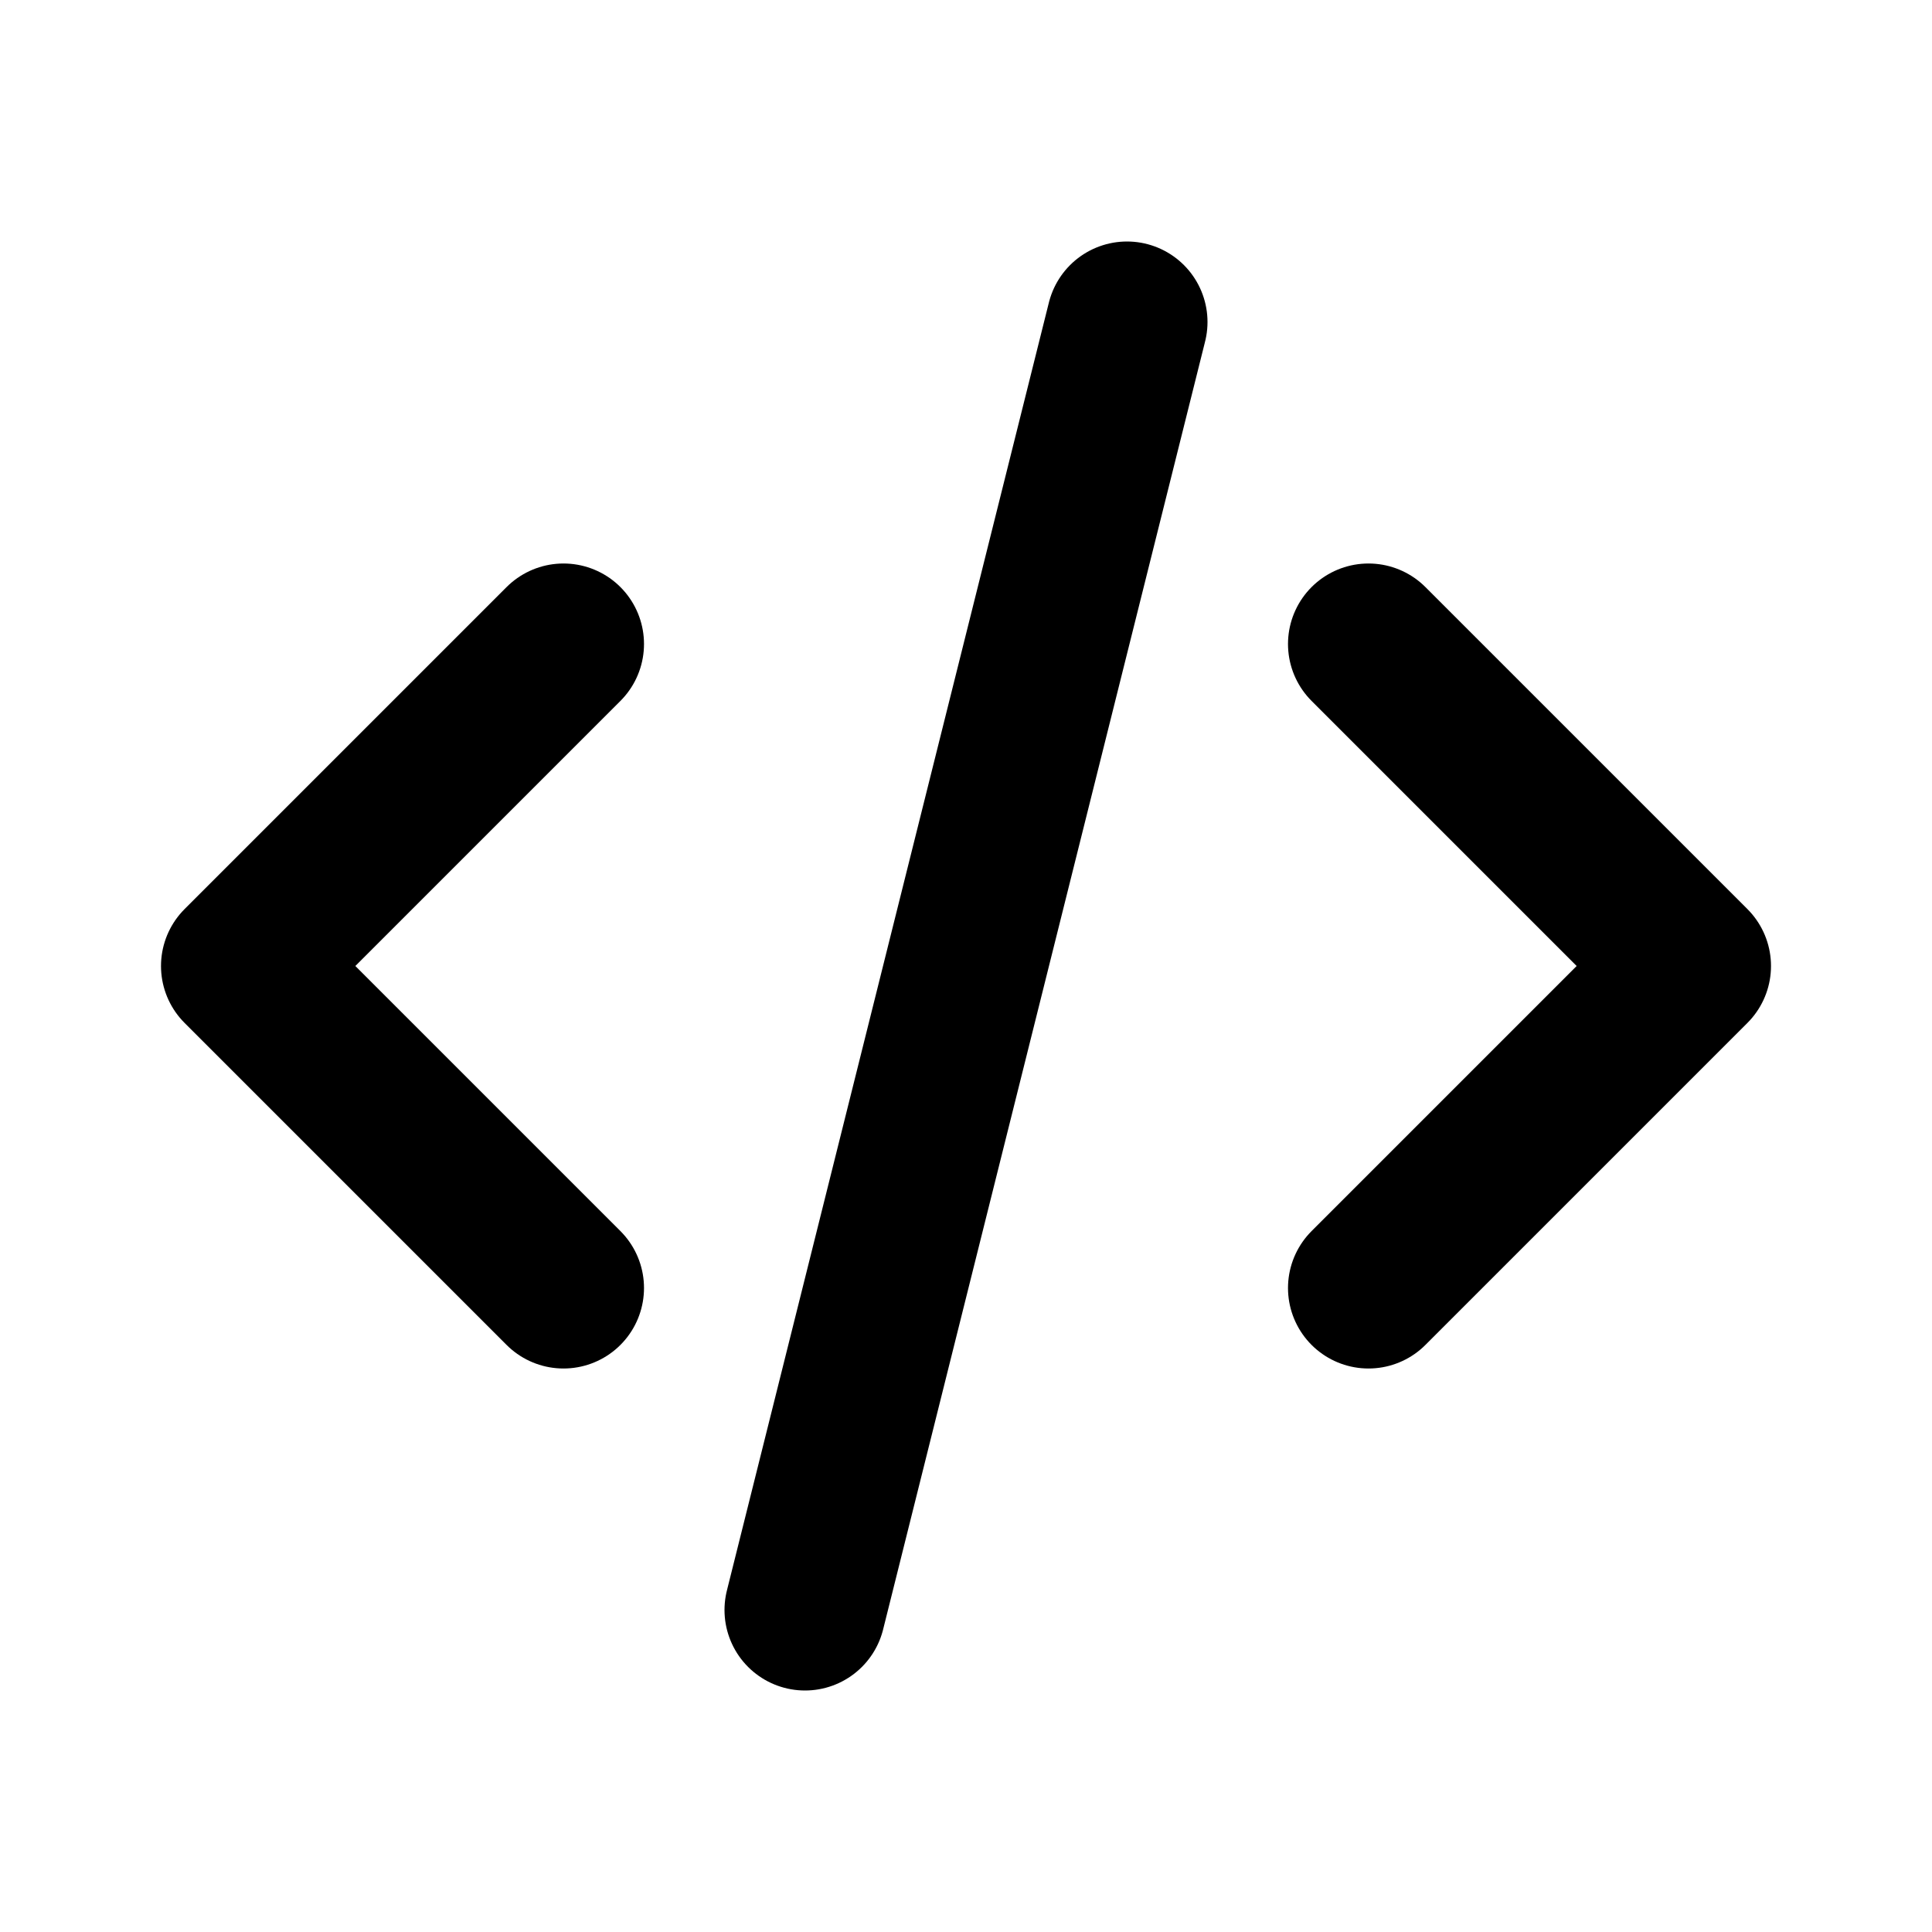
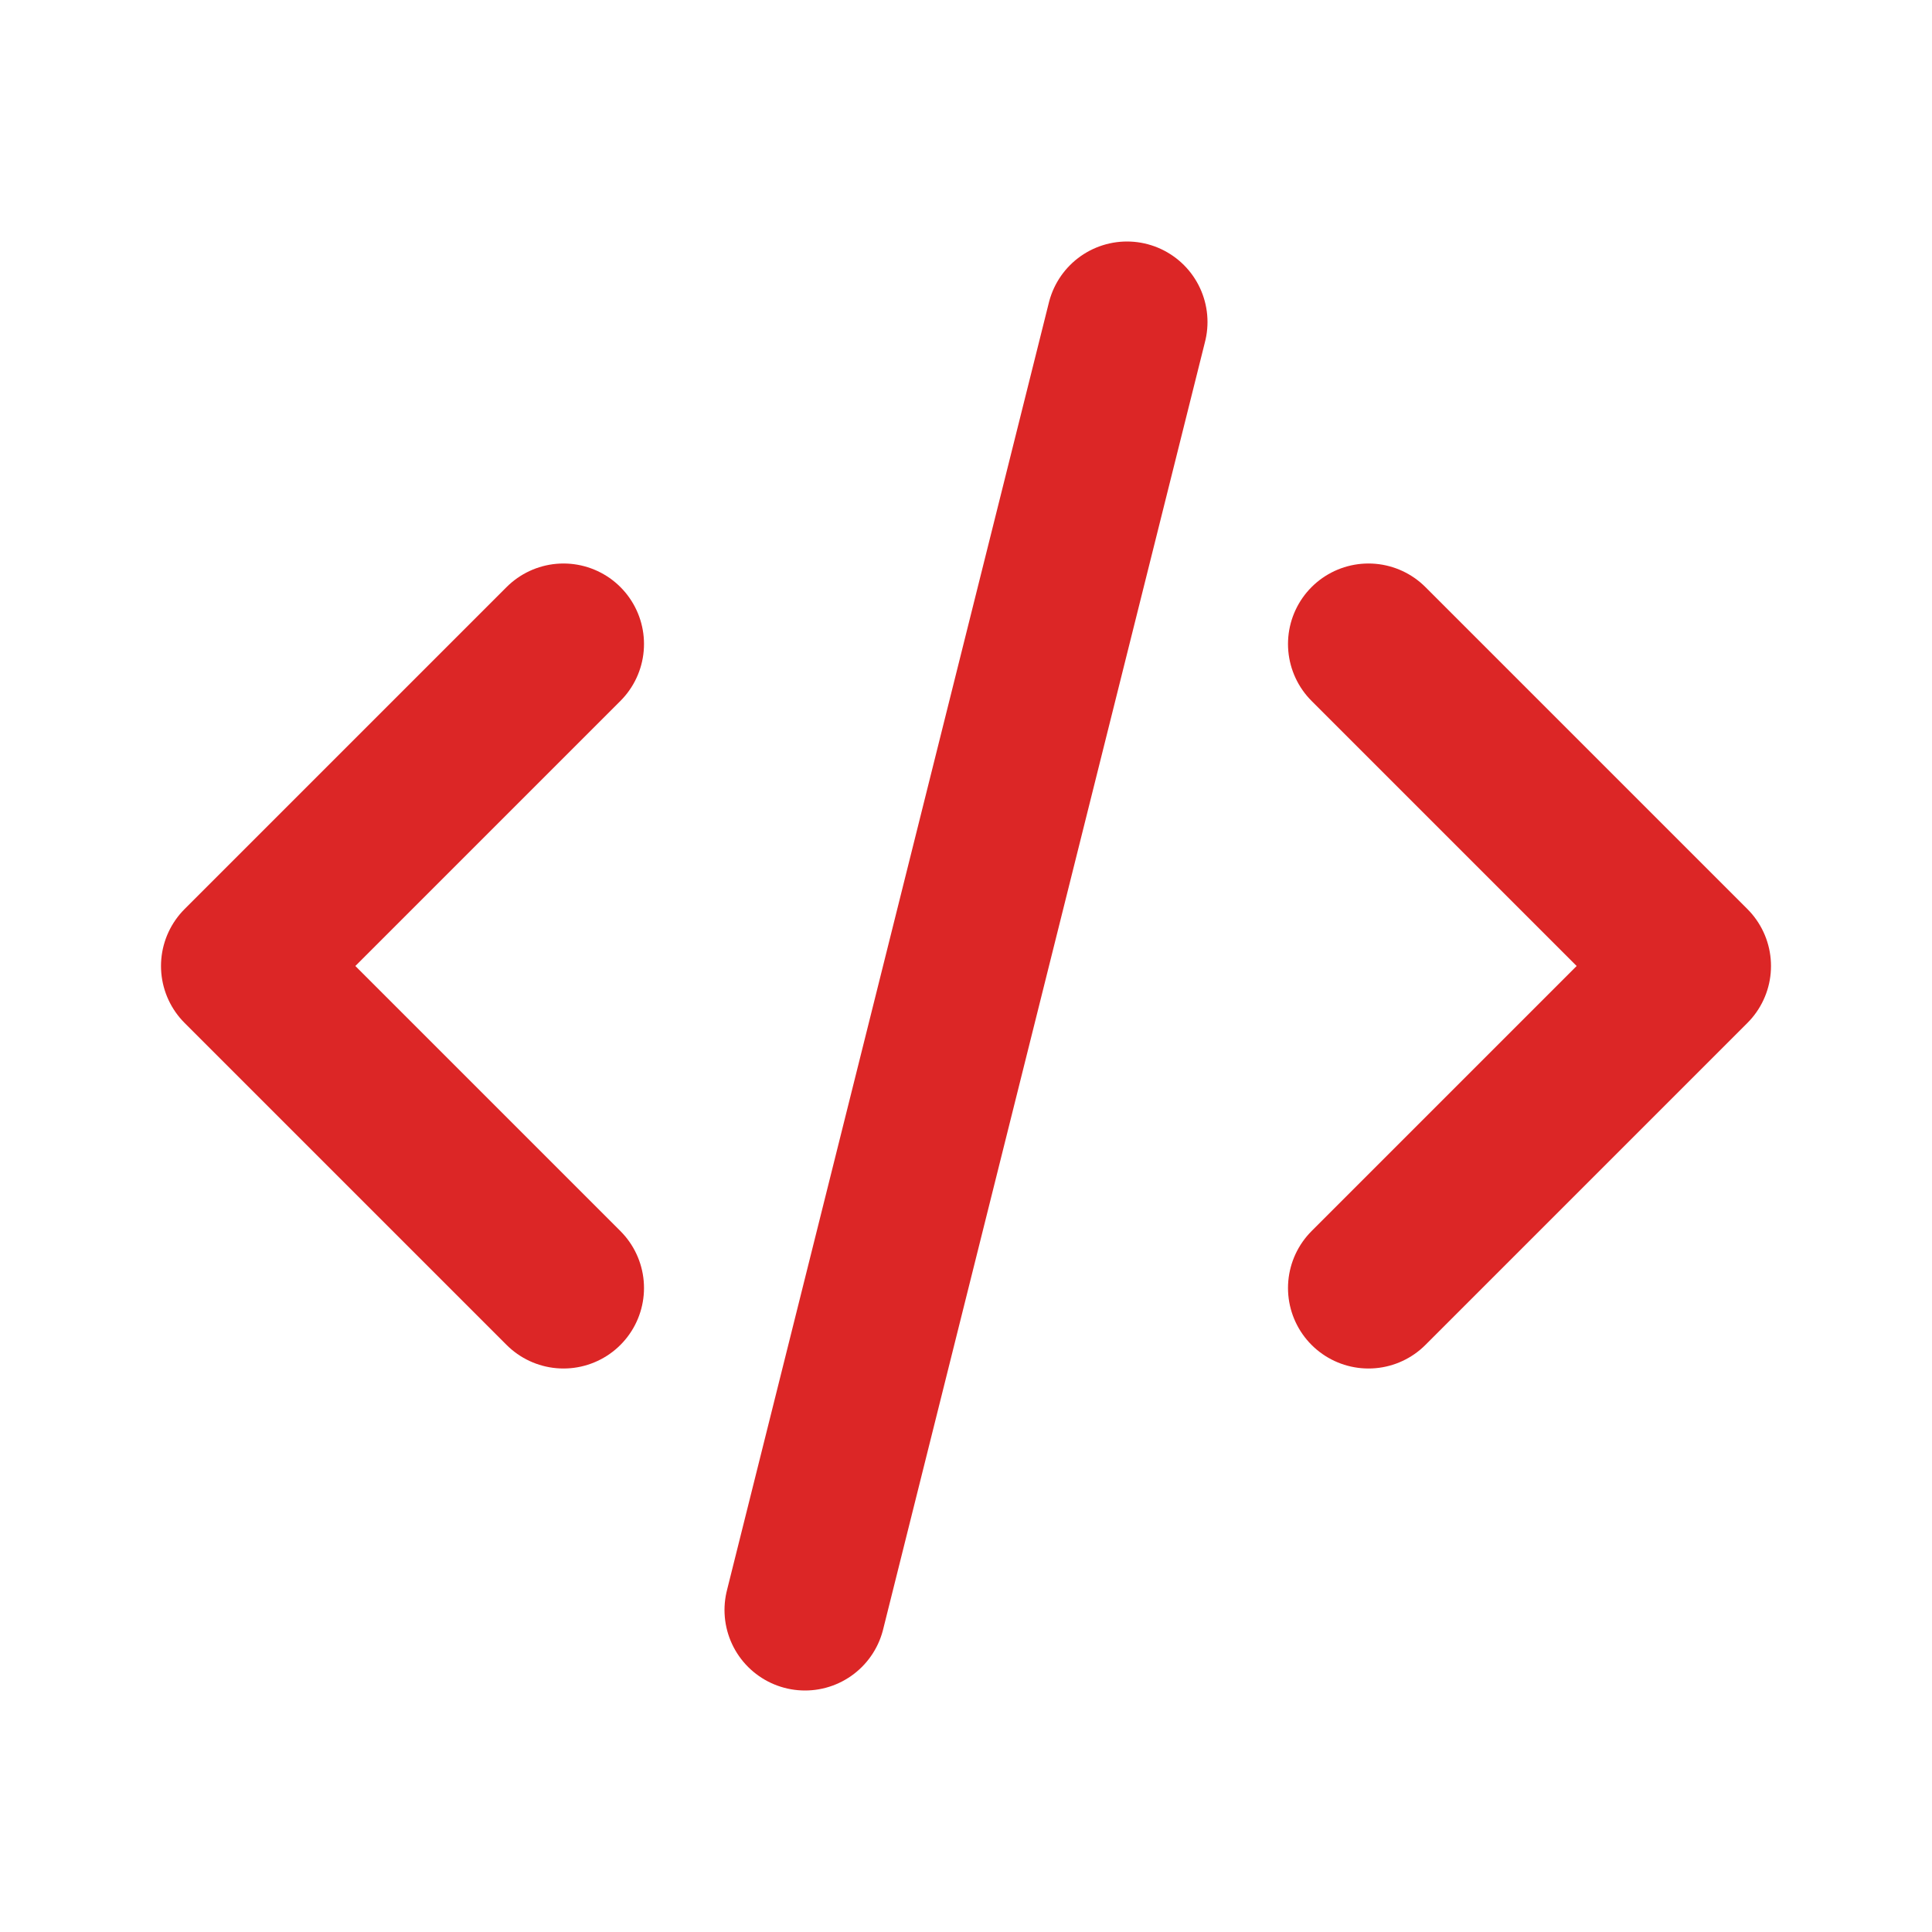
- <svg xmlns="http://www.w3.org/2000/svg" width="24" height="24" viewBox="0 0 24 24" stroke-width="2" stroke="currentColor" fill="none" stroke-linecap="round" stroke-linejoin="round">
+ <svg xmlns="http://www.w3.org/2000/svg" width="24" height="24" viewBox="0 0 24 24" stroke-width="2" stroke="#dc2626" fill="none" stroke-linecap="round" stroke-linejoin="round">
  <path stroke="none" d="M0 0h24v24H0z" fill="none" />
  <path d="M7 8l-4 4l4 4" />
  <path d="M17 8l4 4l-4 4" />
  <path d="M14 4l-4 16" />
-   <style>
-         svg { color: #000; }
-         @media (prefers-color-scheme: dark) {
-             svg { color: #FFF; }
-         }
-     </style>
</svg>
